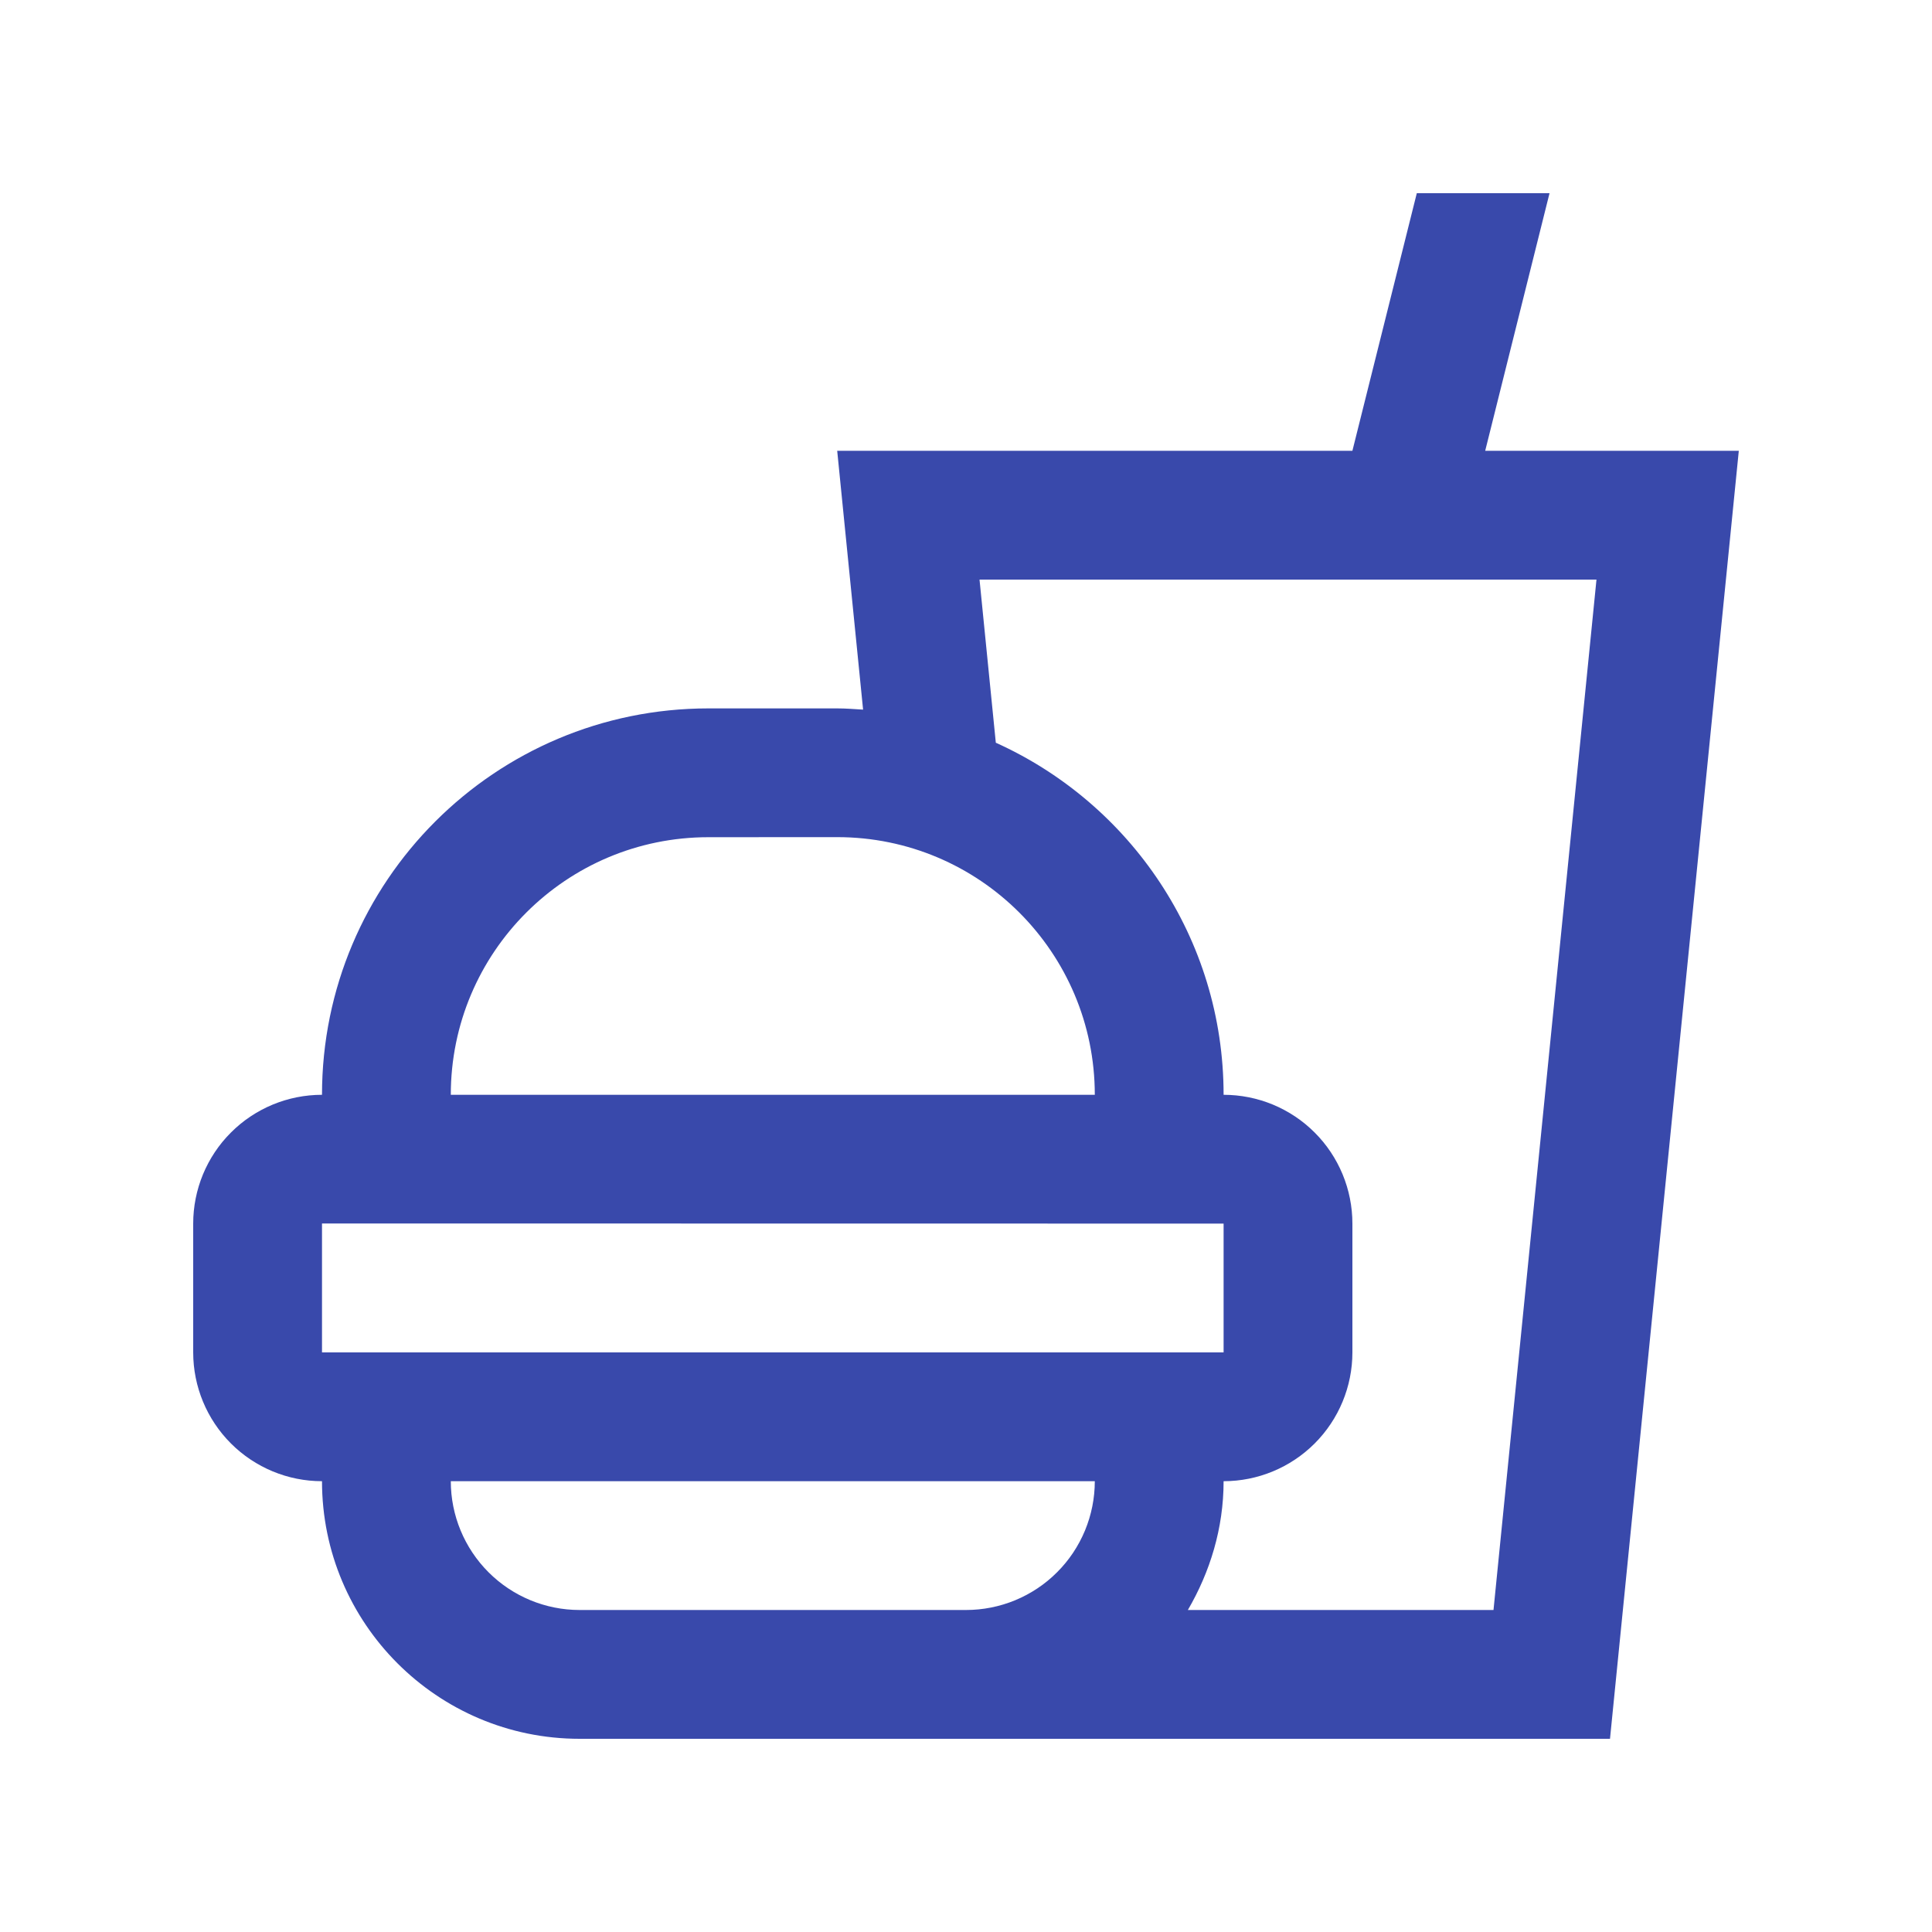
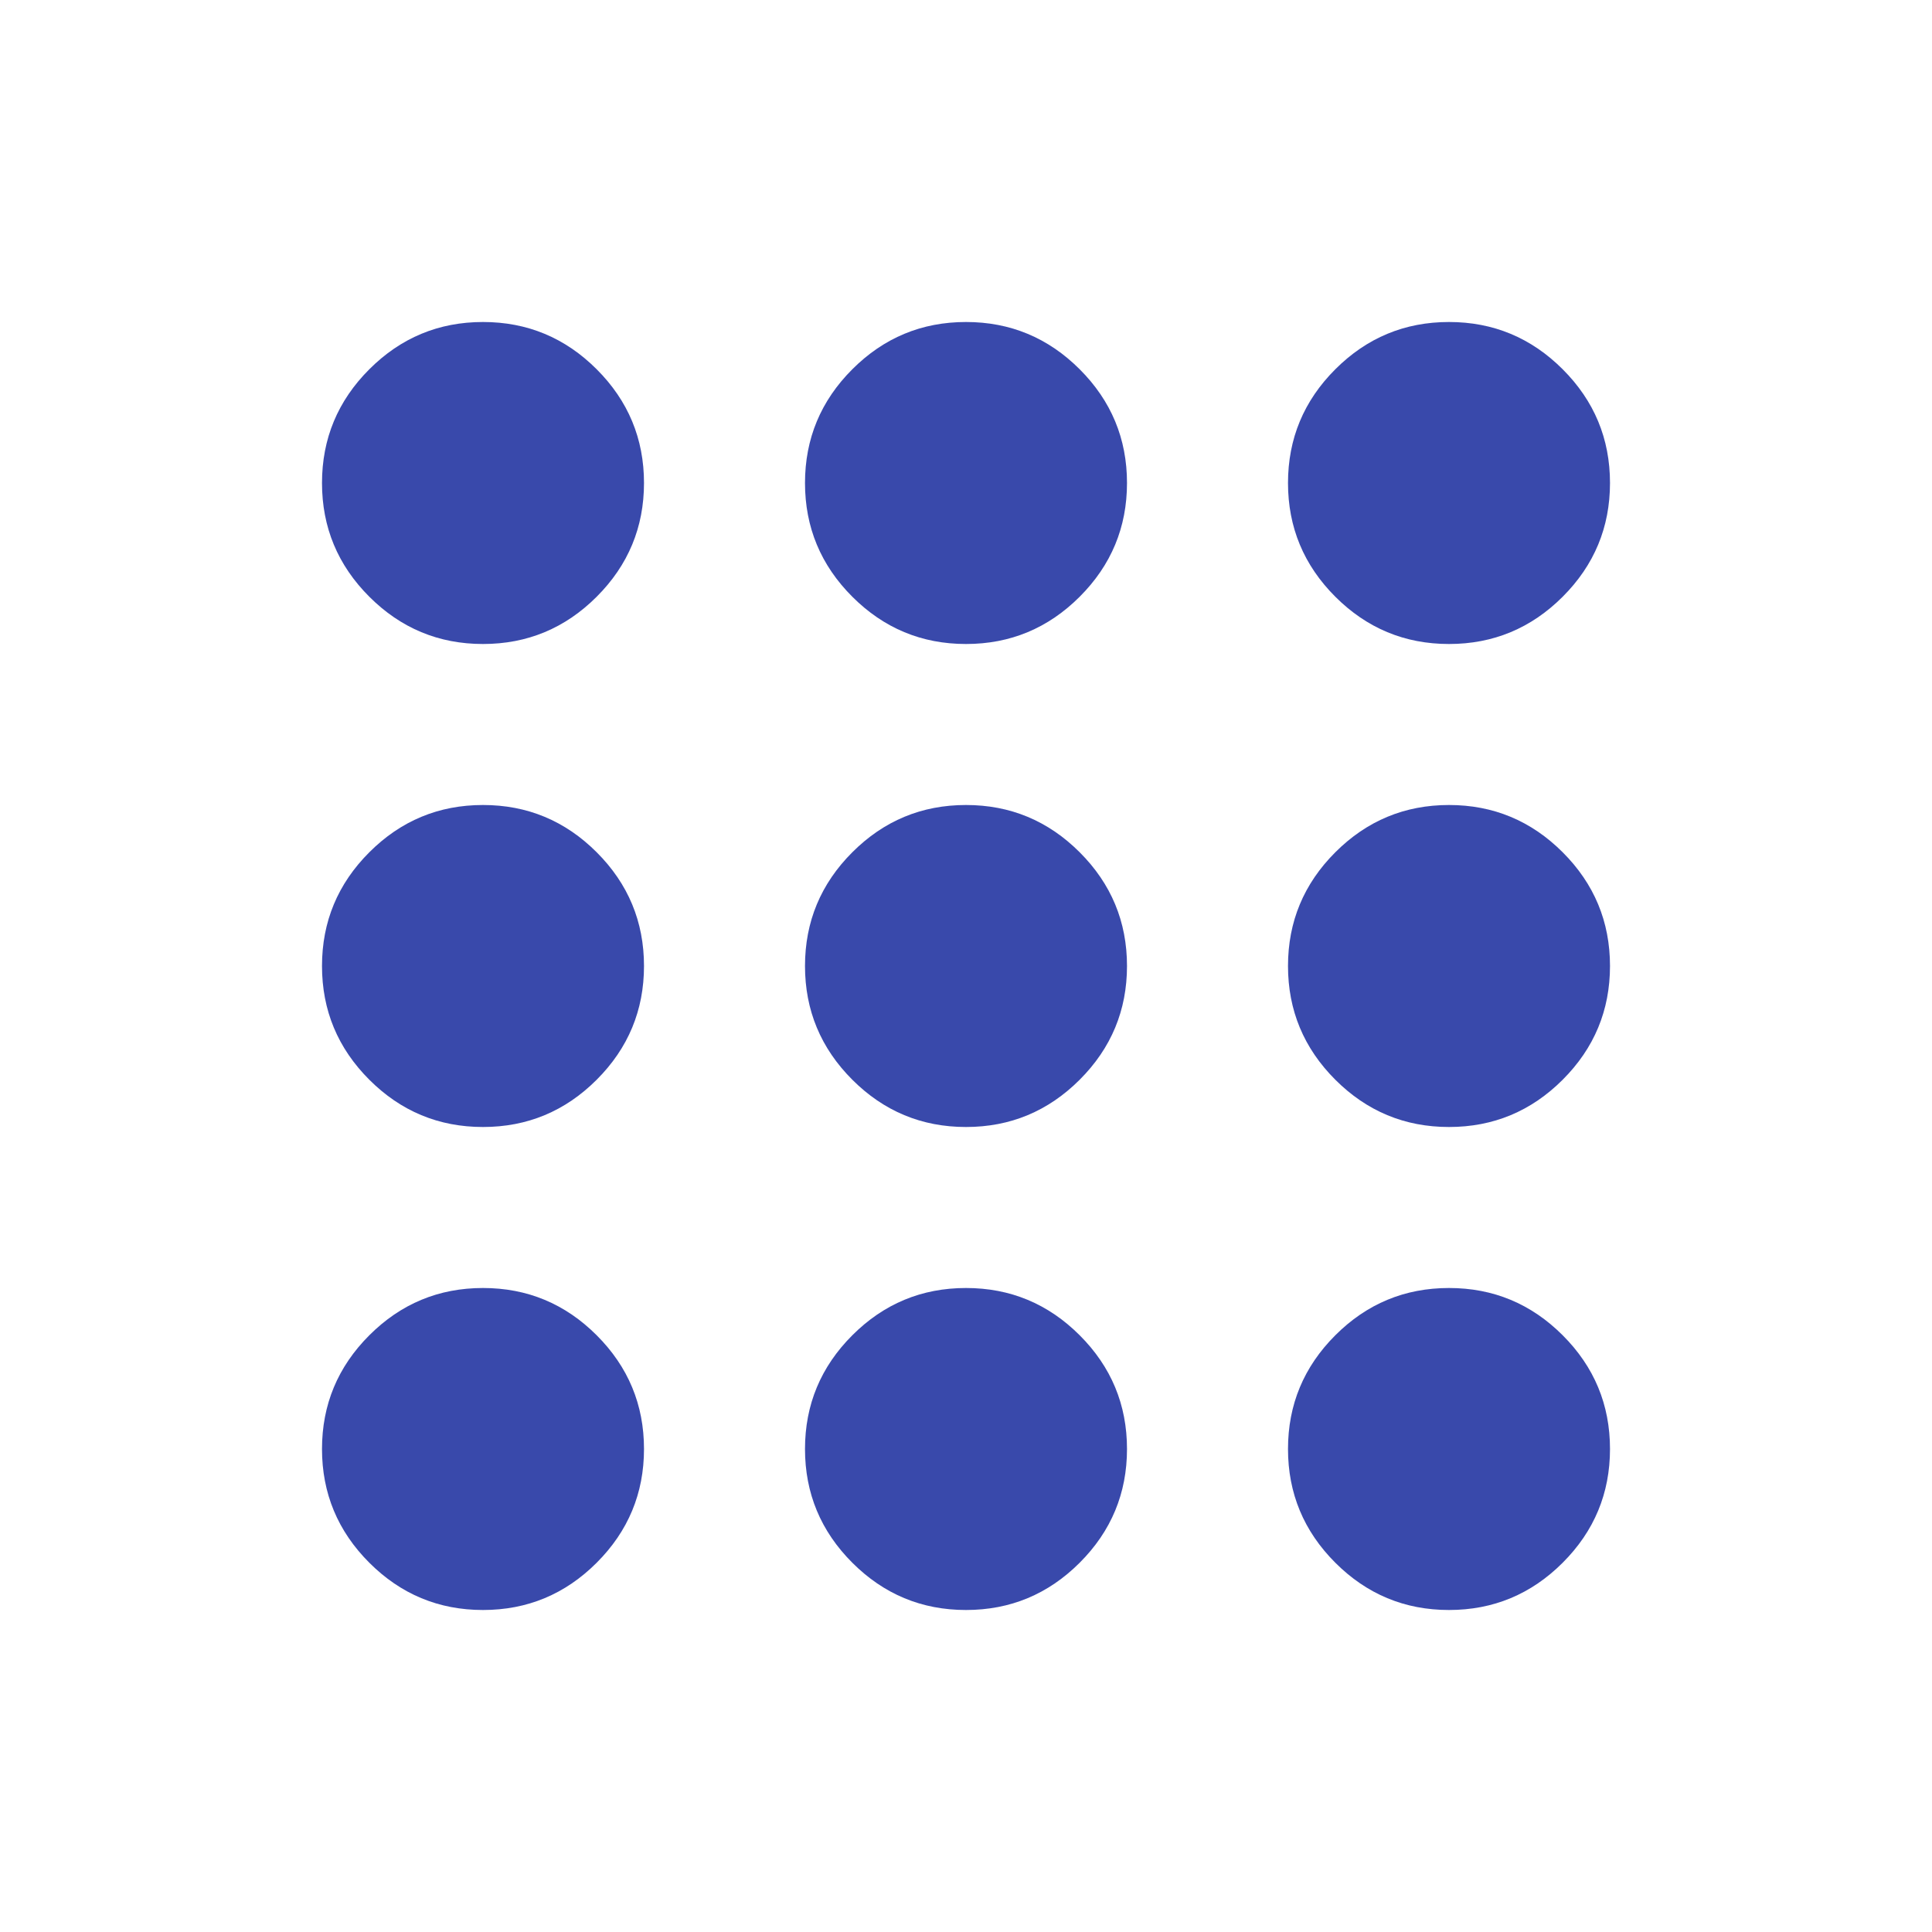
- <svg xmlns="http://www.w3.org/2000/svg" width="30" height="30" viewBox="0 0 30 30" fill="none">
-   <g id="categories">
-     <path id="Vector" d="M27 7H23.062L24.061 3H22L21 7H13L13.402 11.019C13.269 11.011 13.136 11 13 11H11C7.688 11 5 13.685 5 17C4.737 17 4.477 17.052 4.235 17.152C3.992 17.253 3.771 17.4 3.586 17.586C3.4 17.771 3.253 17.992 3.152 18.235C3.052 18.477 3 18.737 3 19V21C3 21.53 3.211 22.039 3.586 22.414C3.961 22.789 4.47 23 5 23C5 25.207 6.791 27 9 27H25L27 7ZM11 13L13 12.999C15.21 12.999 17 14.791 17 17H7C7 14.79 8.791 13 11 13ZM5 18.998L19 19V21H5V18.998ZM9 25C8.47 25 7.961 24.789 7.586 24.414C7.211 24.039 7 23.53 7 23H17.001H17C17 23.263 16.948 23.523 16.848 23.765C16.747 24.008 16.6 24.229 16.414 24.414C16.229 24.6 16.008 24.747 15.765 24.848C15.523 24.948 15.263 25 15 25H9ZM23.191 25H18.445C18.789 24.41 19 23.732 19 23H18.999H19C19.53 23 20.039 22.789 20.414 22.414C20.789 22.039 21 21.53 21 21V19C21 18.737 20.948 18.477 20.848 18.235C20.747 17.992 20.6 17.771 20.414 17.586C20.229 17.4 20.008 17.253 19.765 17.152C19.523 17.052 19.263 17 19 17C19 14.566 17.547 12.473 15.463 11.533L15.21 9H24.79L23.191 25Z" fill="#3949AB" />
-   </g>
+ <svg xmlns="http://www.w3.org/2000/svg" height="24px" viewBox="0 -960 960 960" width="24px" fill="#3949AB">
+   <path d="M240-160q-33 0-56.5-23.5T160-240q0-33 23.5-56.5T240-320q33 0 56.5 23.5T320-240q0 33-23.5 56.5T240-160Zm240 0q-33 0-56.5-23.5T400-240q0-33 23.5-56.5T480-320q33 0 56.5 23.5T560-240q0 33-23.5 56.5T480-160Zm240 0q-33 0-56.5-23.5T640-240q0-33 23.5-56.5T720-320q33 0 56.5 23.5T800-240q0 33-23.5 56.5T720-160ZM240-400q-33 0-56.5-23.5T160-480q0-33 23.5-56.5T240-560q33 0 56.5 23.5T320-480q0 33-23.5 56.5T240-400Zm240 0q-33 0-56.5-23.5T400-480q0-33 23.5-56.5T480-560q33 0 56.5 23.5T560-480q0 33-23.5 56.5T480-400Zm240 0q-33 0-56.5-23.5T640-480q0-33 23.5-56.5T720-560q33 0 56.5 23.5T800-480q0 33-23.5 56.5T720-400ZM240-640q-33 0-56.5-23.5T160-720q0-33 23.5-56.5T240-800q33 0 56.5 23.5T320-720q0 33-23.5 56.5T240-640Zm240 0q-33 0-56.5-23.5T400-720q0-33 23.5-56.5T480-800q33 0 56.5 23.5T560-720q0 33-23.5 56.5T480-640Zm240 0q-33 0-56.5-23.5T640-720q0-33 23.5-56.5T720-800q33 0 56.5 23.5T800-720q0 33-23.5 56.5T720-640Z" />
</svg>
